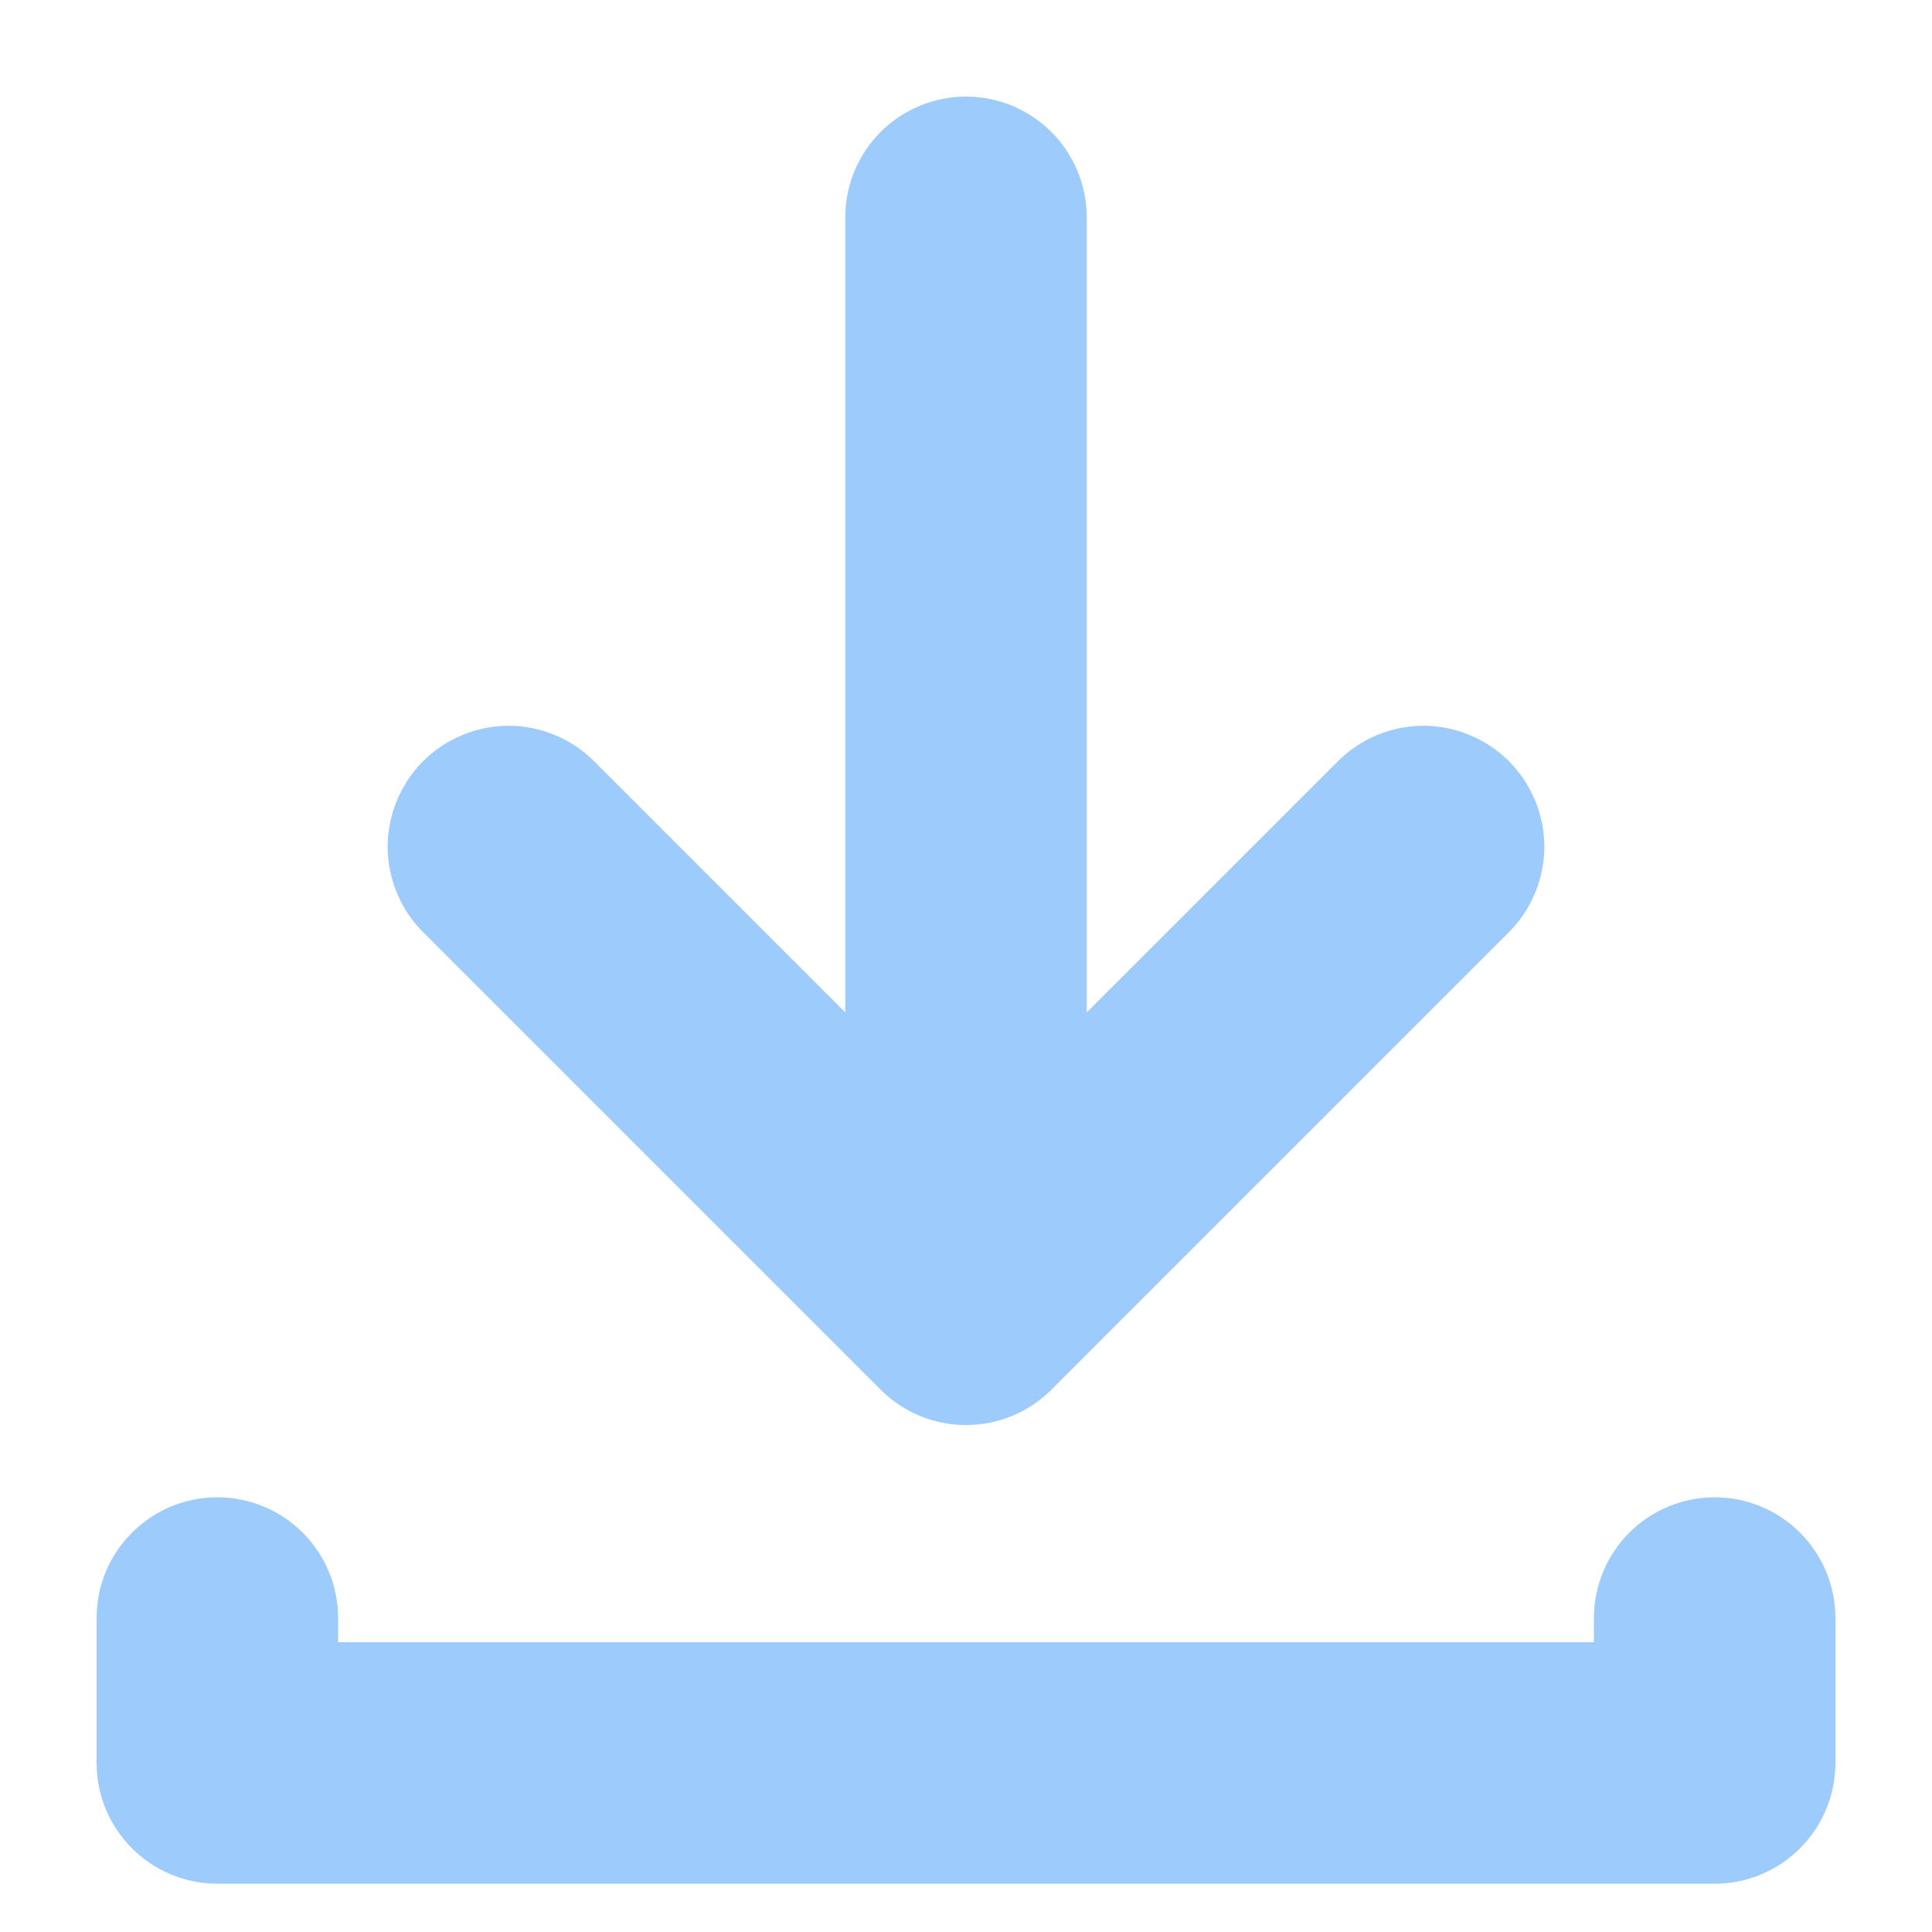
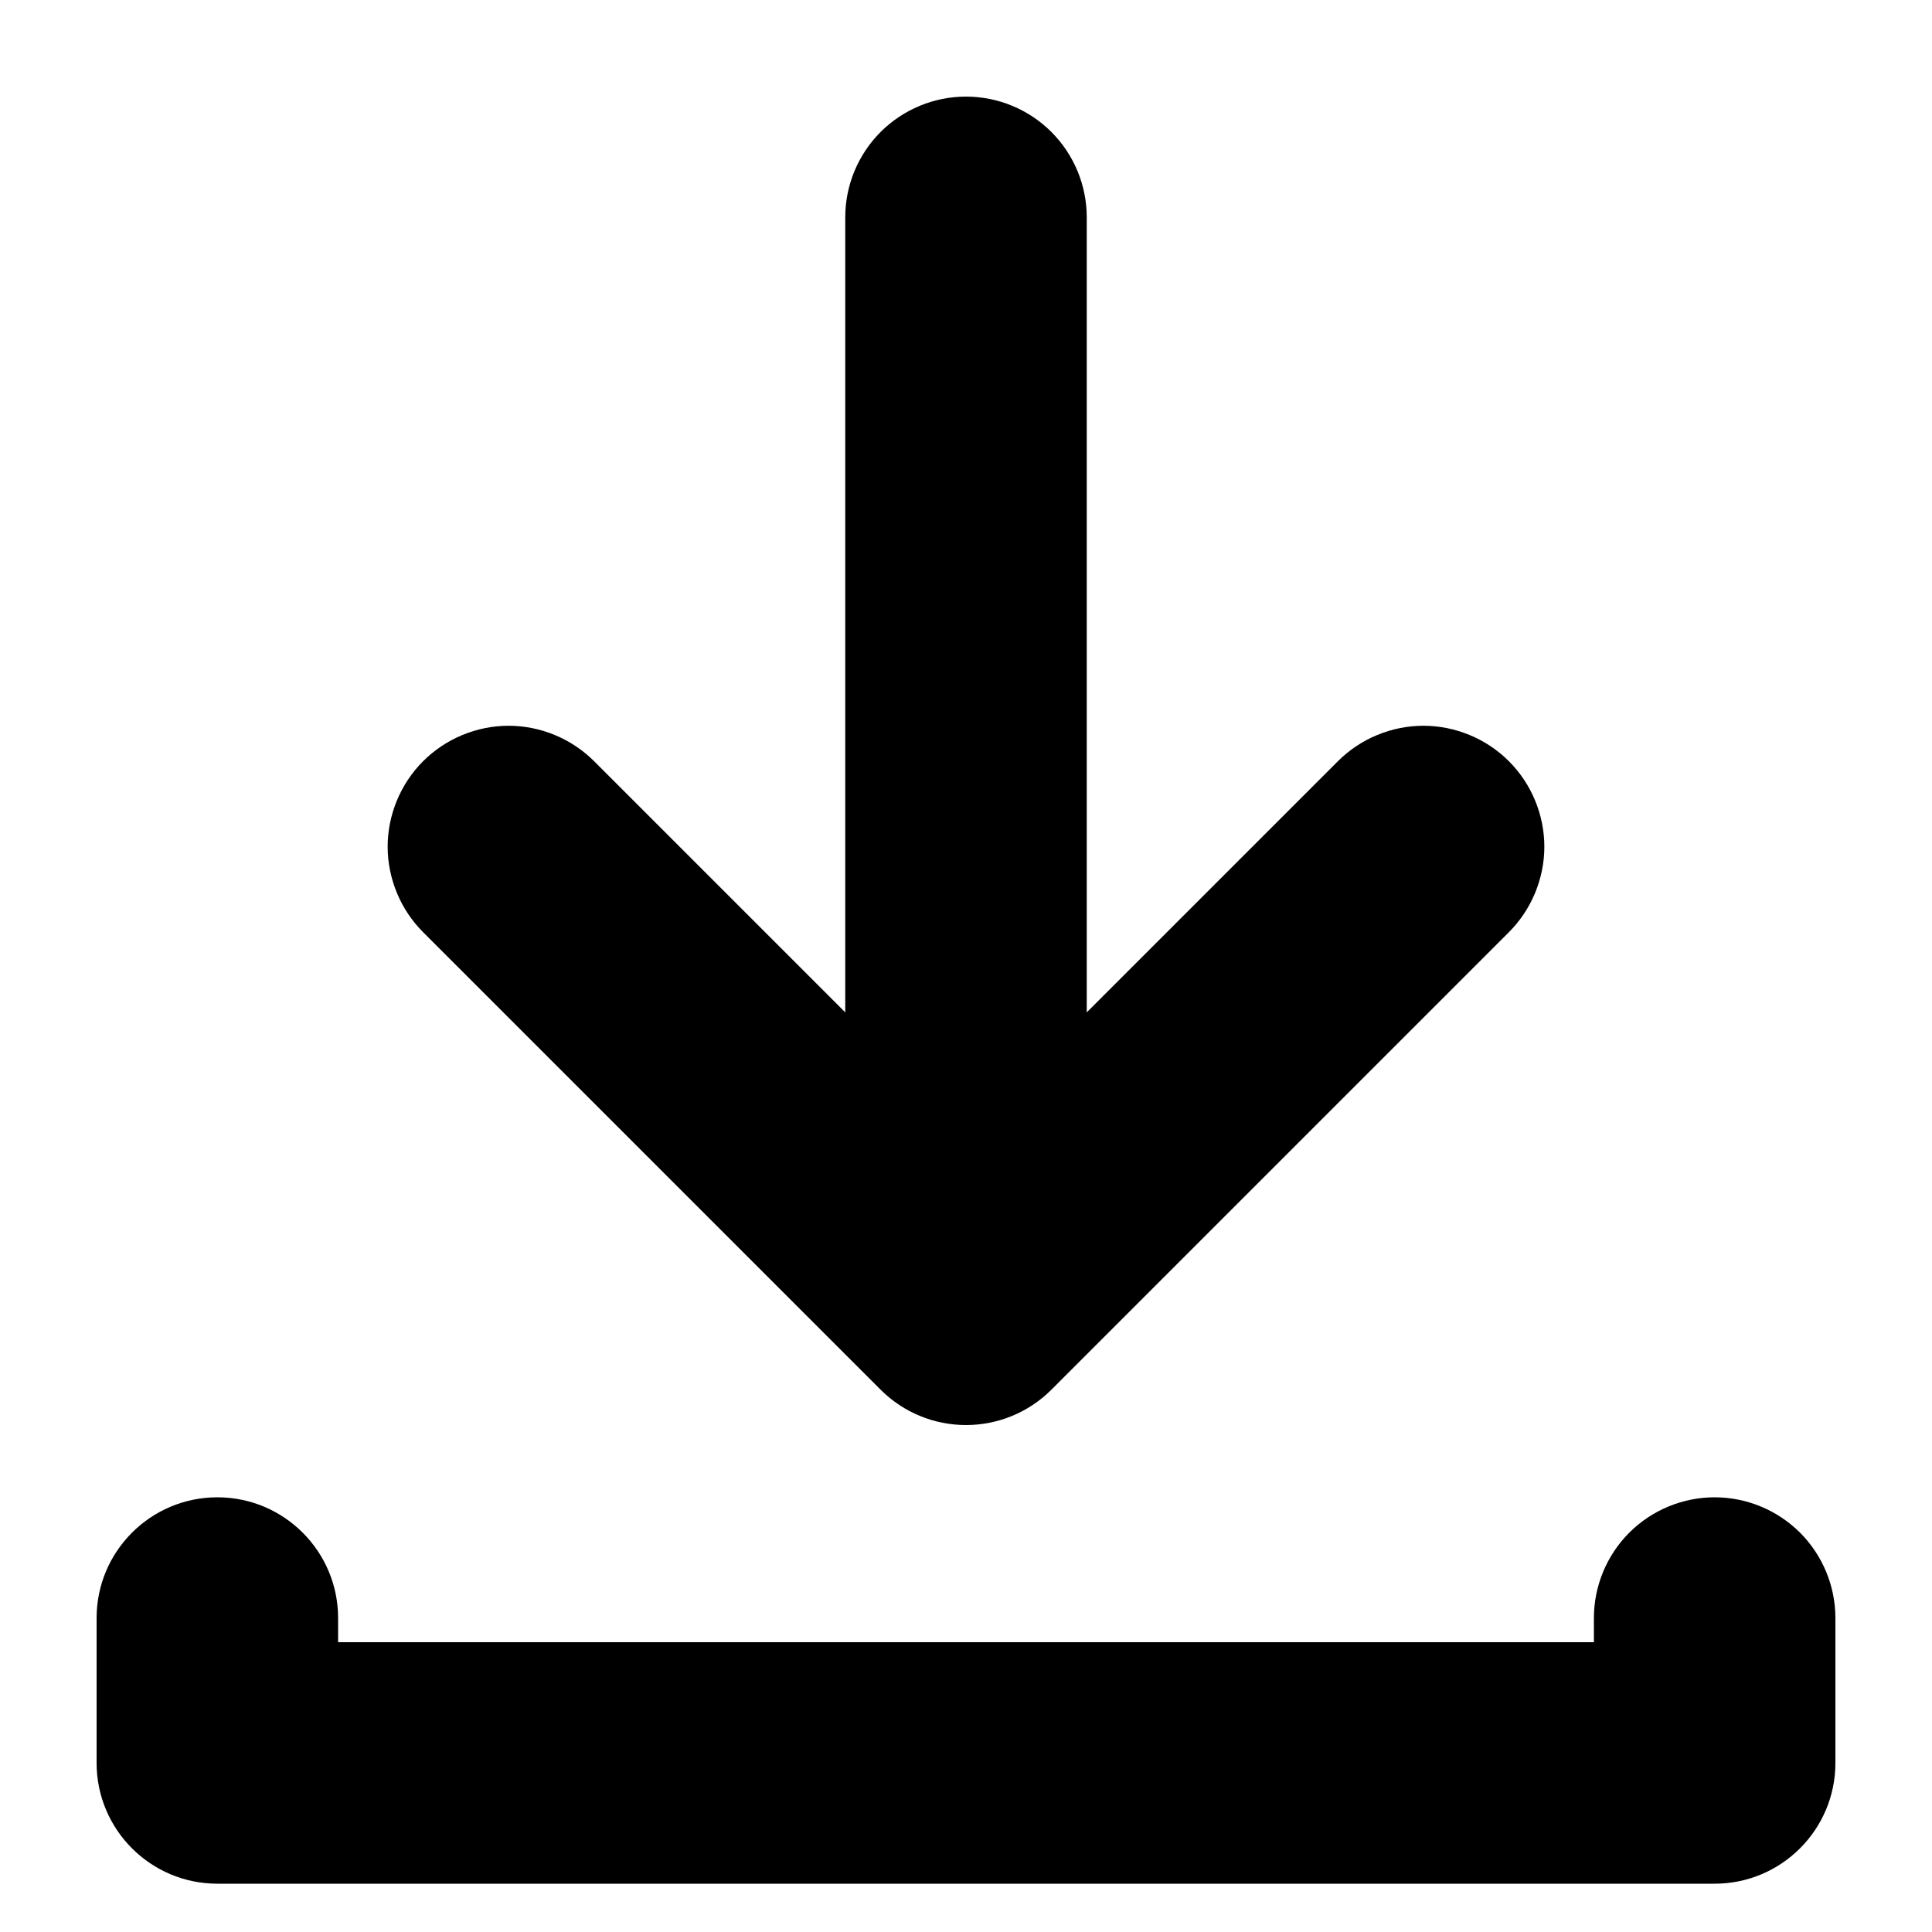
<svg xmlns="http://www.w3.org/2000/svg" preserveAspectRatio="none" overflow="visible" style="display: block;" width="20" height="20" viewBox="0 0 20 20" fill="none">
  <g id="download-solid 1">
-     <path id="Vector" d="M10 1C10.332 1 10.649 1.132 10.884 1.366C11.118 1.601 11.25 1.918 11.25 2.25V10.48L13.85 7.88C13.966 7.764 14.104 7.672 14.256 7.609C14.408 7.546 14.571 7.513 14.735 7.513C14.899 7.513 15.062 7.546 15.214 7.609C15.366 7.672 15.504 7.764 15.62 7.88C15.736 7.996 15.828 8.134 15.891 8.286C15.954 8.438 15.987 8.601 15.987 8.765C15.987 8.929 15.954 9.092 15.891 9.244C15.828 9.396 15.736 9.534 15.62 9.65L10.88 14.39C10.646 14.622 10.33 14.752 10 14.752C9.67 14.752 9.354 14.622 9.12 14.39L4.38 9.65C4.264 9.534 4.172 9.396 4.109 9.244C4.046 9.092 4.013 8.929 4.013 8.765C4.013 8.601 4.046 8.438 4.109 8.286C4.172 8.134 4.264 7.996 4.38 7.88C4.496 7.764 4.634 7.672 4.786 7.609C4.938 7.546 5.101 7.513 5.265 7.513C5.429 7.513 5.592 7.546 5.744 7.609C5.896 7.672 6.034 7.764 6.15 7.88L8.75 10.48V2.25C8.75 1.918 8.882 1.601 9.116 1.366C9.351 1.132 9.668 1 10 1ZM2.25 15.5C2.94 15.5 3.5 16.06 3.5 16.75V17H16.5V16.75C16.5 16.419 16.632 16.101 16.866 15.866C17.101 15.632 17.419 15.5 17.75 15.5C18.081 15.5 18.399 15.632 18.634 15.866C18.868 16.101 19 16.419 19 16.75V18.25C19 18.94 18.44 19.5 17.75 19.5H2.25C1.56 19.5 1 18.94 1 18.25V16.75C1 16.06 1.56 15.5 2.25 15.5Z" fill="#9DCBFC" />
+     <path id="Vector" d="M10 1C10.332 1 10.649 1.132 10.884 1.366C11.118 1.601 11.25 1.918 11.25 2.25V10.48L13.85 7.88C13.966 7.764 14.104 7.672 14.256 7.609C14.408 7.546 14.571 7.513 14.735 7.513C14.899 7.513 15.062 7.546 15.214 7.609C15.366 7.672 15.504 7.764 15.62 7.88C15.736 7.996 15.828 8.134 15.891 8.286C15.954 8.438 15.987 8.601 15.987 8.765C15.987 8.929 15.954 9.092 15.891 9.244C15.828 9.396 15.736 9.534 15.62 9.65L10.88 14.39C10.646 14.622 10.33 14.752 10 14.752C9.67 14.752 9.354 14.622 9.12 14.39L4.38 9.65C4.264 9.534 4.172 9.396 4.109 9.244C4.046 9.092 4.013 8.929 4.013 8.765C4.013 8.601 4.046 8.438 4.109 8.286C4.172 8.134 4.264 7.996 4.38 7.88C4.496 7.764 4.634 7.672 4.786 7.609C4.938 7.546 5.101 7.513 5.265 7.513C5.429 7.513 5.592 7.546 5.744 7.609C5.896 7.672 6.034 7.764 6.15 7.88L8.75 10.48V2.25C8.75 1.918 8.882 1.601 9.116 1.366C9.351 1.132 9.668 1 10 1ZM2.25 15.5C2.94 15.5 3.5 16.06 3.5 16.75V17H16.5V16.75C16.5 16.419 16.632 16.101 16.866 15.866C17.101 15.632 17.419 15.5 17.75 15.5C18.081 15.5 18.399 15.632 18.634 15.866C18.868 16.101 19 16.419 19 16.75V18.25C19 18.94 18.44 19.5 17.75 19.5H2.25C1.56 19.5 1 18.94 1 18.25V16.75C1 16.06 1.56 15.5 2.25 15.5Z" fill="currentColor" />
  </g>
</svg>
